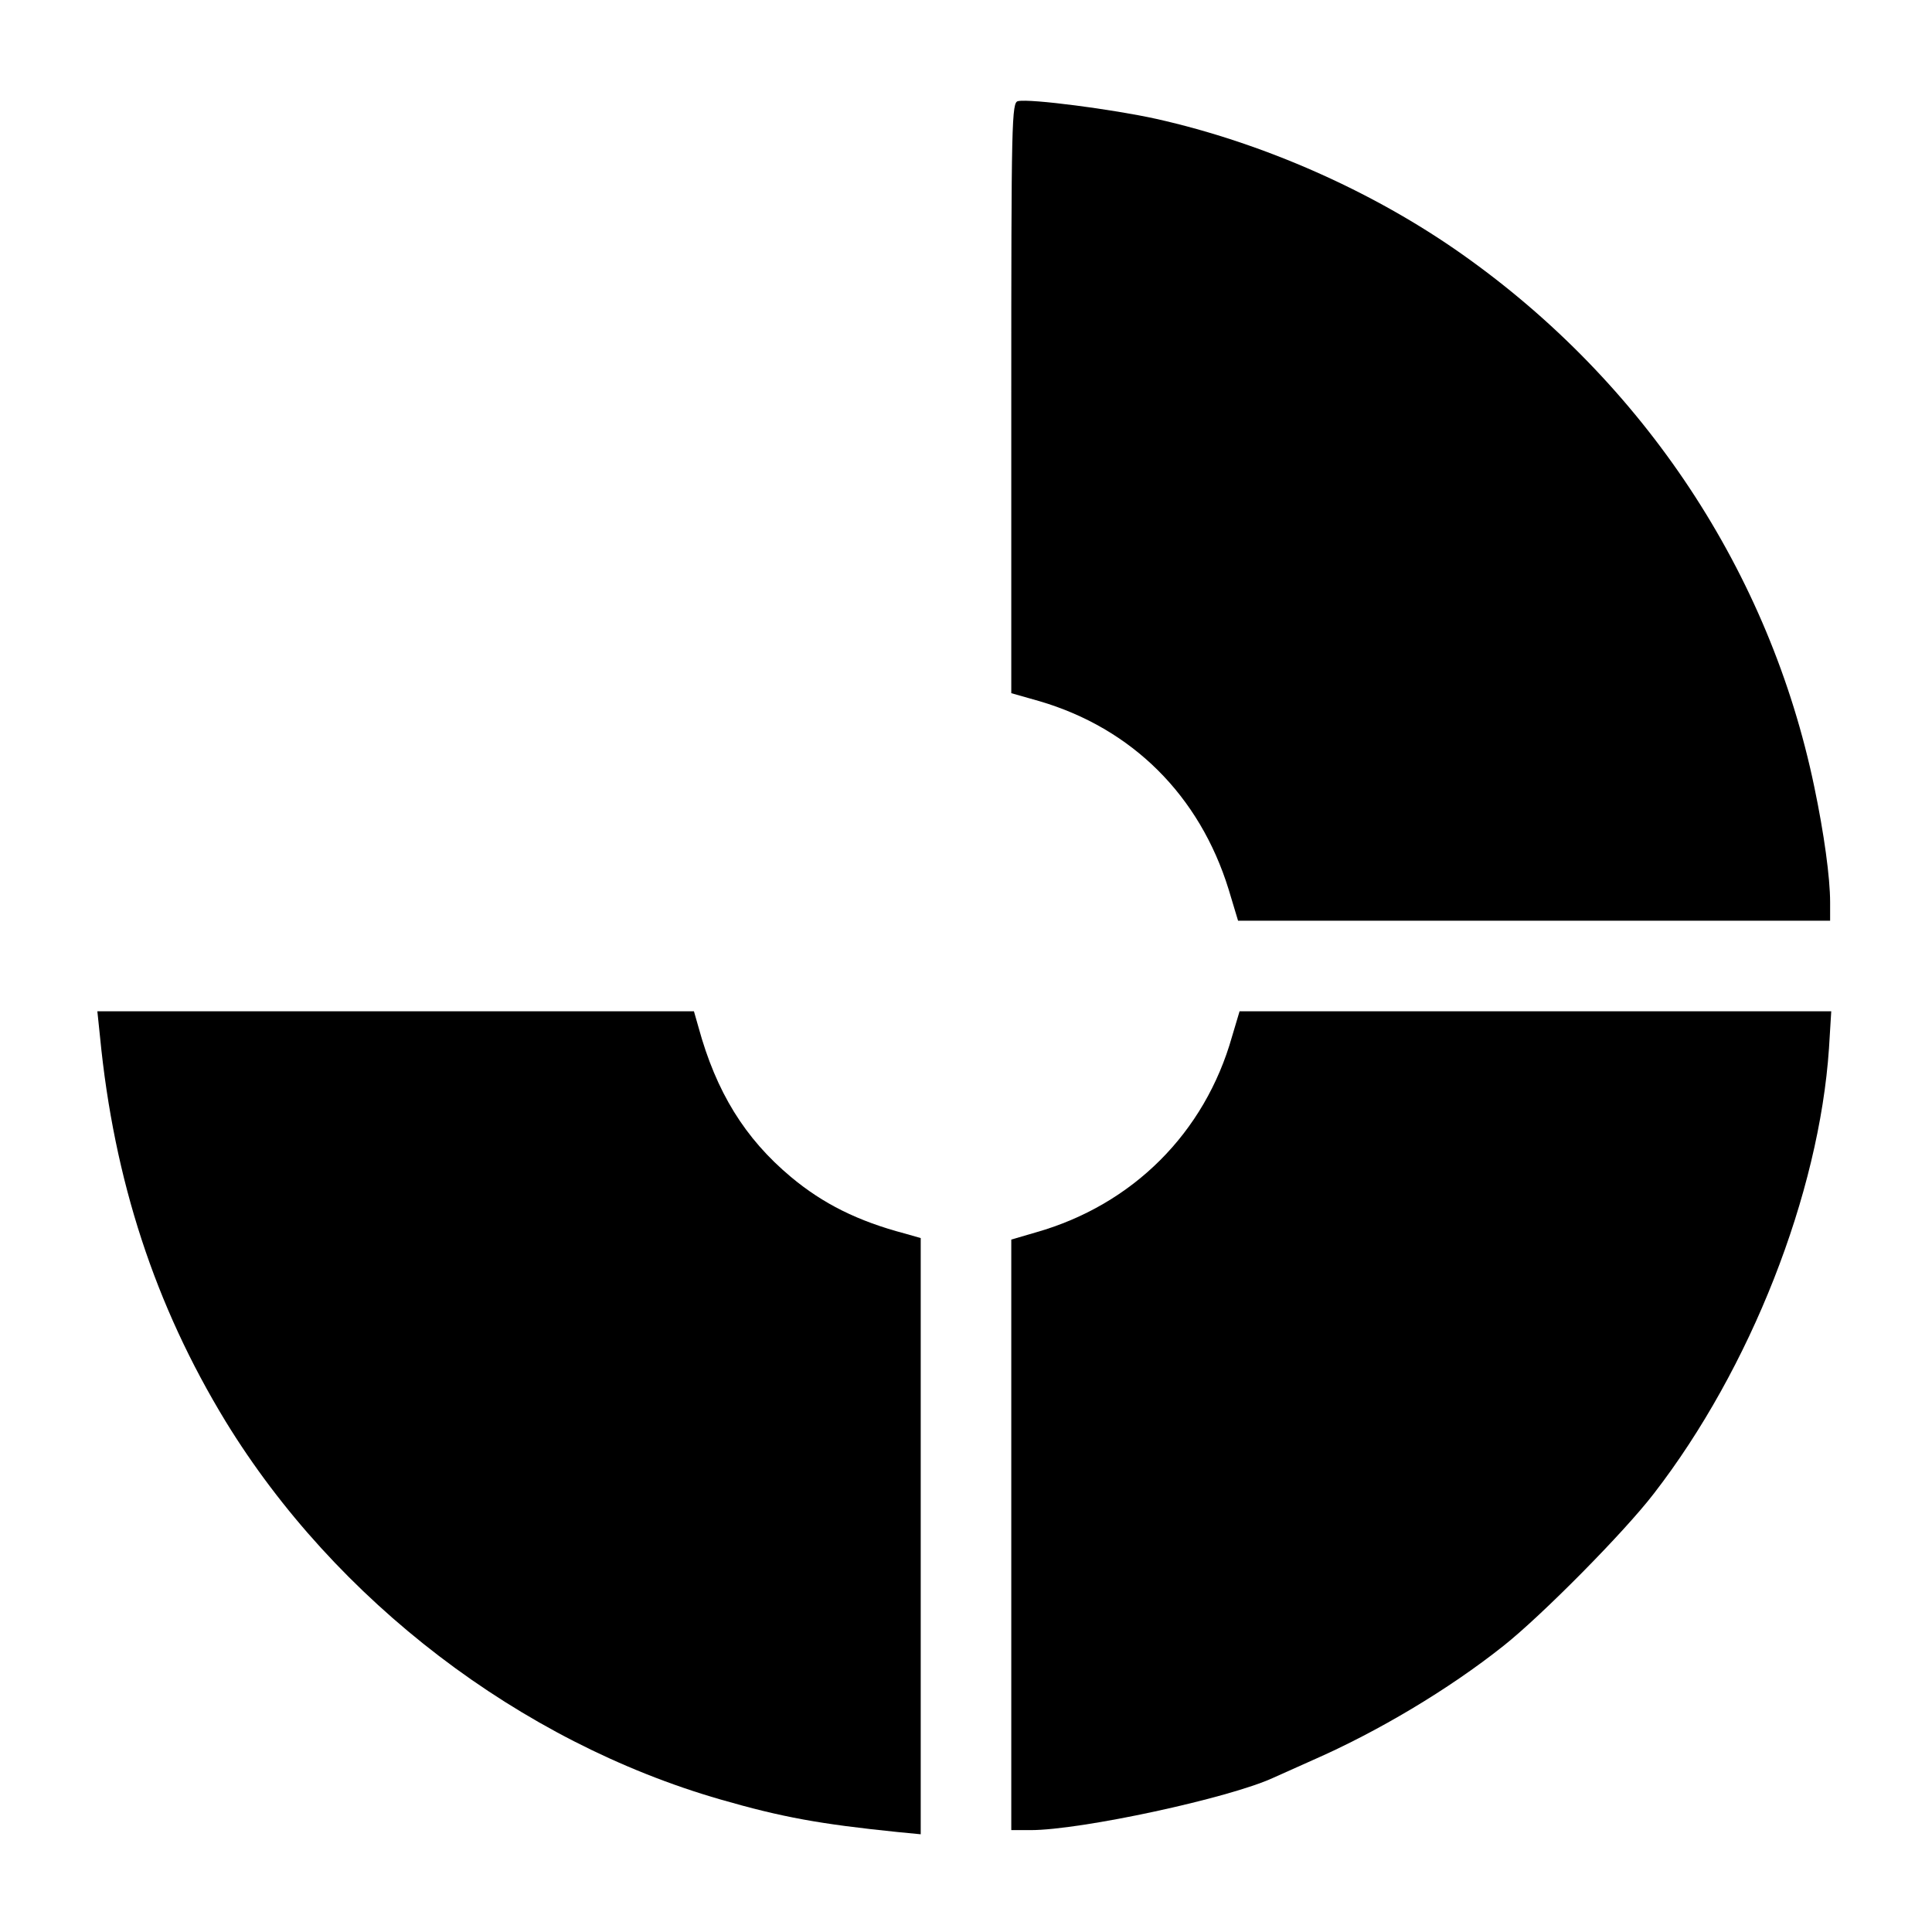
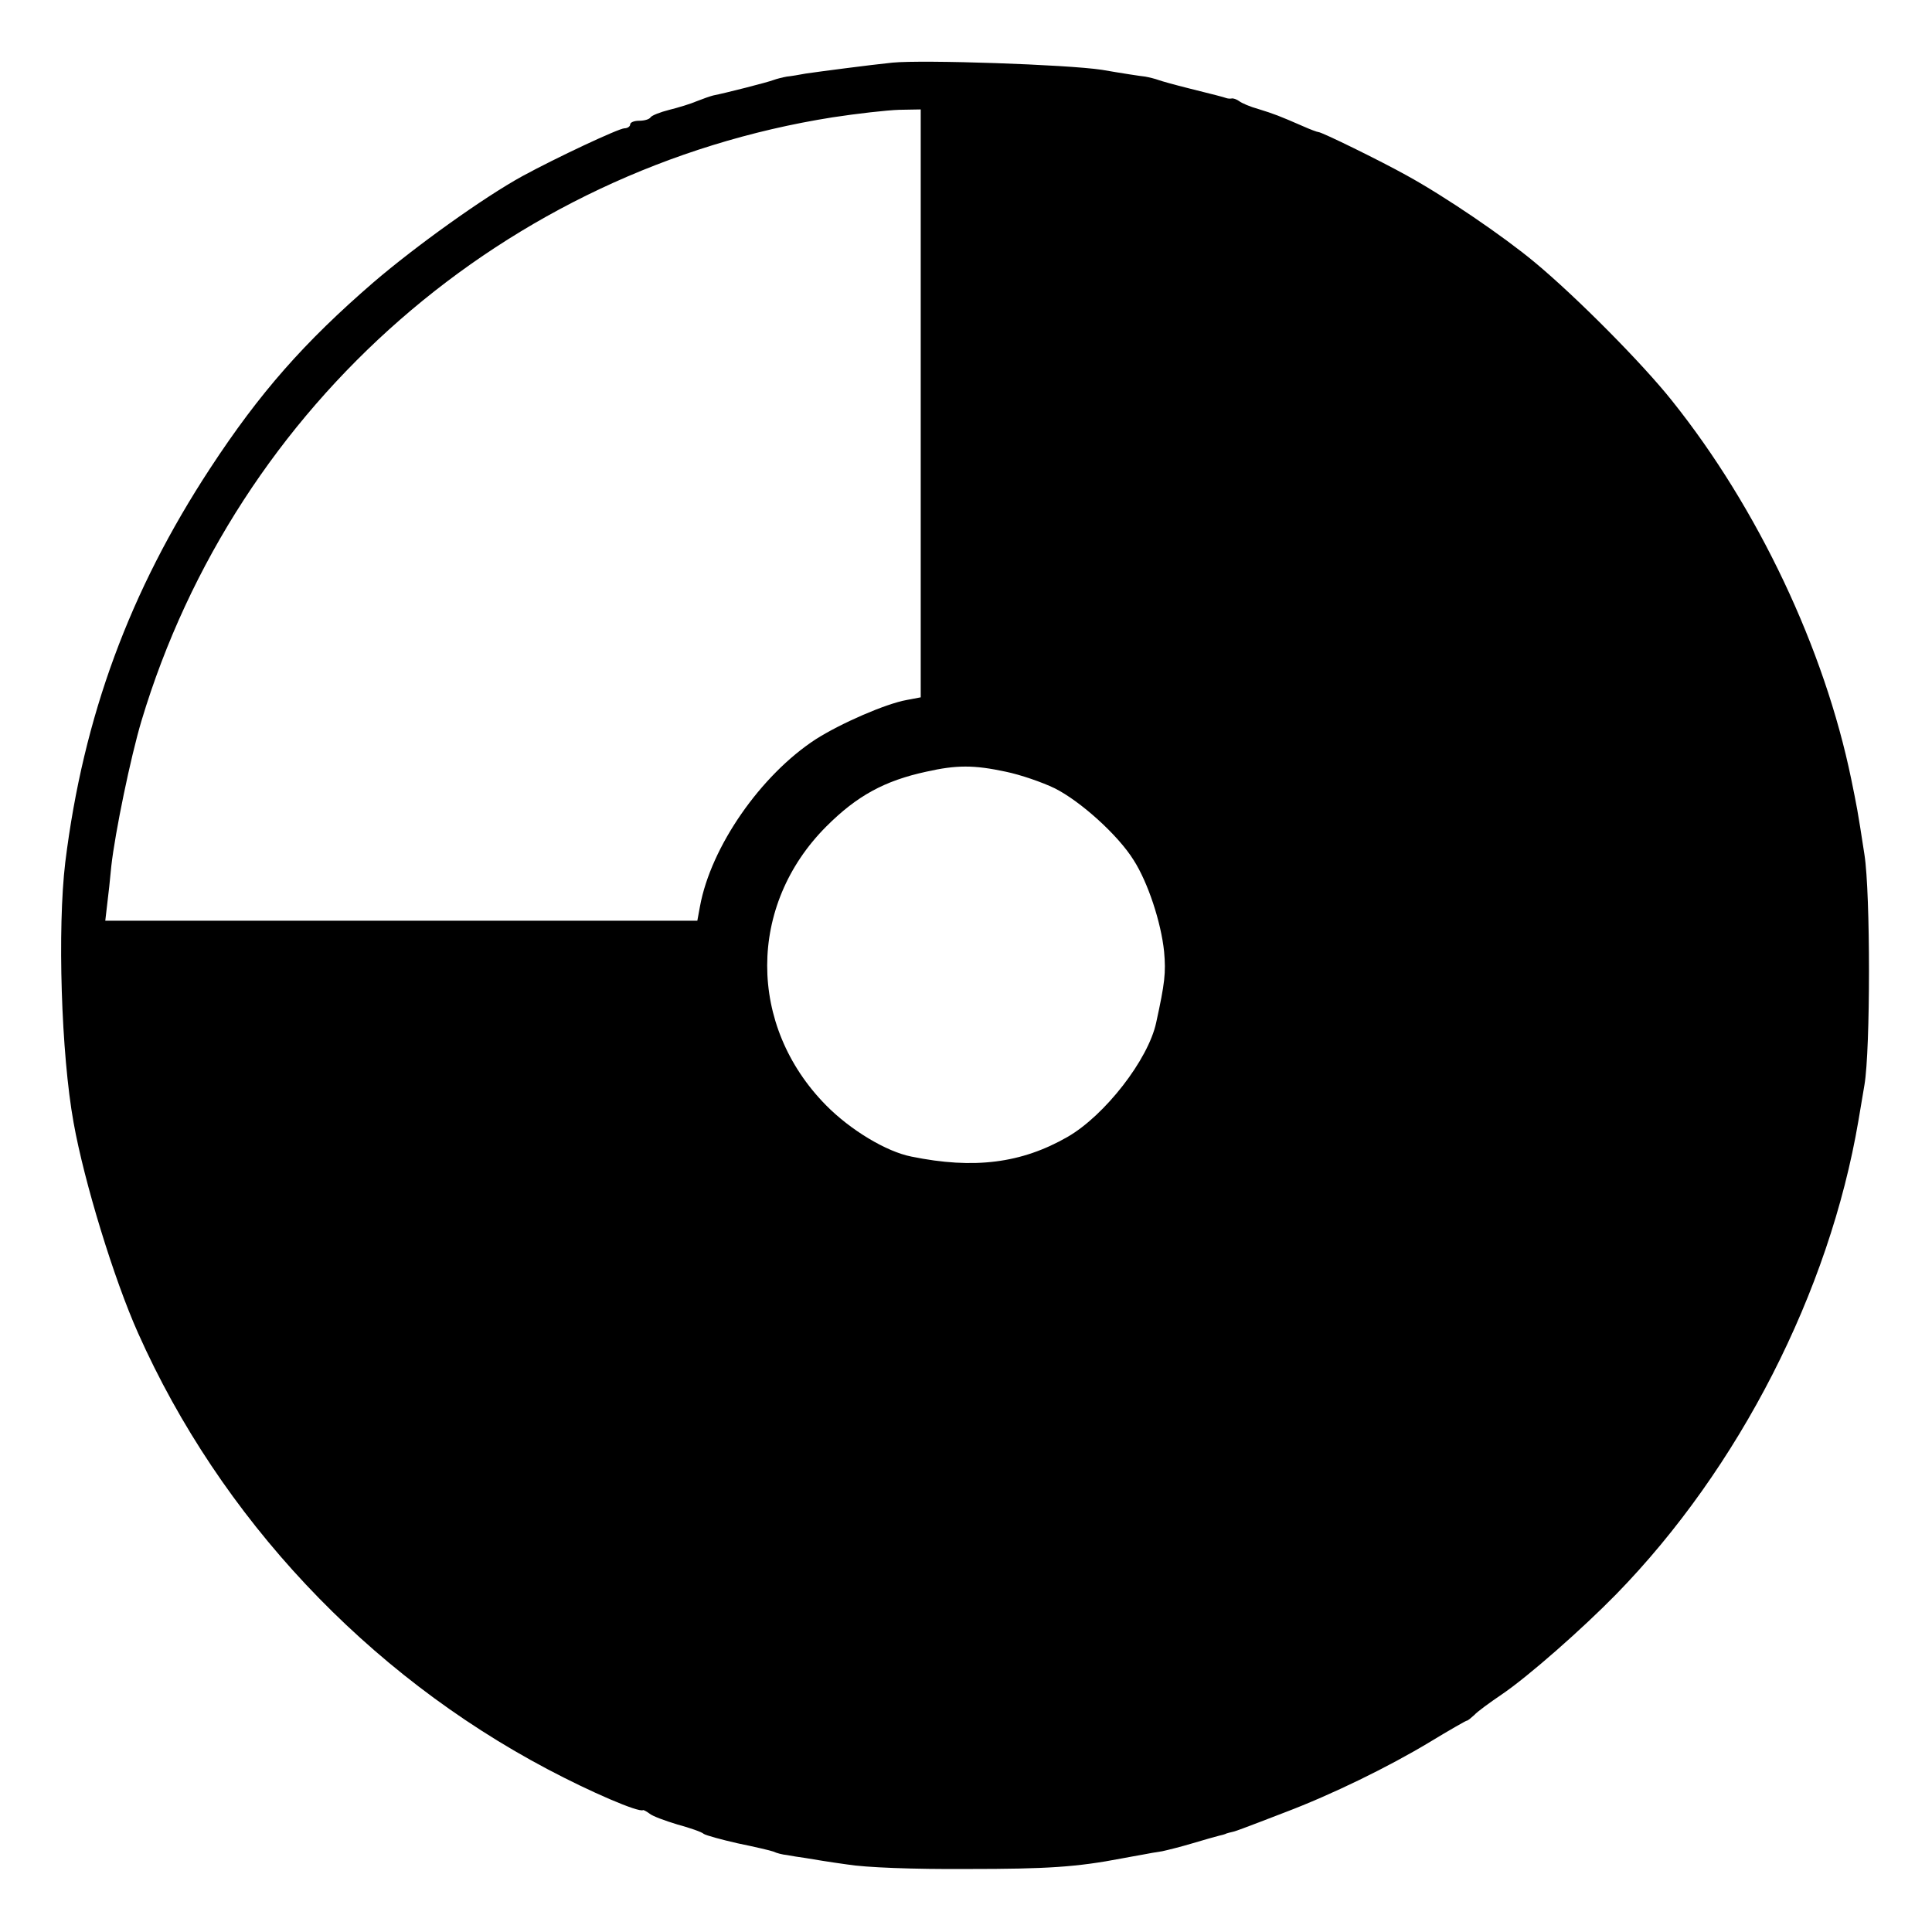
<svg xmlns="http://www.w3.org/2000/svg" version="1.0" width="512pt" height="512pt" viewBox="0 0 512 512" preserveAspectRatio="xMidYMid meet">
  <g transform="translate(0,512) scale(0.1,-0.1)" fill="#000000" stroke="none">
-     <path d="M2698 4852 c-17 -3 -18 -49 -18 -786 l0 -783 74 -21 c246 -72 425 -250 502 -499 l25 -83 785 0 784 0 0 49 c0 65 -16 182 -42 306 -118 567 -450 1070 -933 1411 -235 166 -525 295 -811 359 -113 25 -334 54 -366 47z" />
-     <path d="M265 2373 c37 -381 146 -713 333 -1020 291 -475 780 -849 1312 -1002 163 -47 263 -65 468 -86 l62 -6 0 790 0 790 -42 12 c-125 33 -217 79 -302 150 -122 102 -198 225 -245 397 l-12 42 -790 0 -791 0 7 -67z" />
-     <path d="M3265 2373 c-72 -255 -263 -446 -520 -519 l-65 -19 0 -782 0 -783 51 0 c134 0 528 85 644 139 11 5 58 26 105 47 171 75 358 186 504 302 100 79 320 301 399 404 256 331 438 794 464 1180 l6 98 -784 0 -784 0 -20 -67z" />
+     <path d="M2365 4954 c-59 -6 -196 -24 -230 -29 -16 -3 -39 -7 -50 -8 -11 -2 -27 -6 -35 -9 -15 -6 -129 -35 -160 -41 -8 -2 -28 -9 -43 -15 -16 -7 -49 -17 -73 -23 -24 -6 -47 -15 -50 -20 -3 -5 -16 -9 -30 -9 -13 0 -24 -4 -24 -10 0 -5 -7 -10 -15 -10 -15 0 -181 -78 -271 -127 -102 -56 -282 -185 -394 -281 -184 -159 -302 -293 -433 -493 -213 -325 -336 -657 -384 -1044 -21 -175 -11 -508 22 -690 28 -157 107 -415 171 -558 218 -489 606 -902 1084 -1155 115 -61 243 -116 254 -109 1 1 9 -3 17 -9 8 -7 41 -19 74 -29 33 -9 65 -20 70 -25 6 -4 46 -15 90 -25 44 -9 87 -19 95 -22 8 -4 24 -8 35 -9 11 -2 34 -6 50 -8 17 -3 66 -11 110 -17 49 -8 174 -13 320 -12 210 0 288 5 408 28 15 3 39 7 55 10 15 3 38 7 52 9 14 3 50 12 80 21 30 9 62 18 70 20 8 2 17 4 20 6 3 1 10 3 15 4 6 1 19 6 30 10 11 4 61 23 110 42 124 47 274 120 385 187 51 31 95 56 97 56 3 0 11 7 20 15 8 9 41 33 72 54 71 48 215 175 304 266 326 334 565 802 642 1255 2 14 10 57 16 95 16 94 16 508 0 610 -19 124 -20 126 -35 200 -71 345 -247 718 -475 1003 -77 97 -252 274 -364 367 -83 69 -237 174 -339 230 -70 39 -225 115 -234 115 -3 0 -22 7 -42 16 -62 27 -75 32 -117 45 -22 6 -45 16 -51 21 -7 5 -16 8 -20 7 -5 -1 -11 0 -14 1 -8 3 -32 9 -100 26 -36 9 -72 19 -80 22 -8 3 -24 7 -35 9 -11 1 -63 9 -115 18 -92 14 -474 27 -555 19z m75 -903 l0 -779 -37 -7 c-56 -10 -175 -62 -241 -104 -146 -95 -278 -285 -307 -443 l-7 -38 -785 0 -784 0 5 43 c3 23 8 69 11 102 10 89 51 288 80 385 252 839 965 1462 1831 1599 65 10 145 19 177 20 l57 1 0 -779z m225 -976 c39 -8 97 -28 130 -44 68 -34 168 -124 209 -190 38 -59 73 -165 81 -243 5 -56 2 -83 -21 -188 -21 -98 -136 -246 -235 -303 -122 -70 -248 -86 -414 -52 -66 13 -161 70 -226 136 -208 211 -208 530 1 739 81 81 154 121 265 145 80 18 126 18 210 0z" />
  </g>
</svg>
